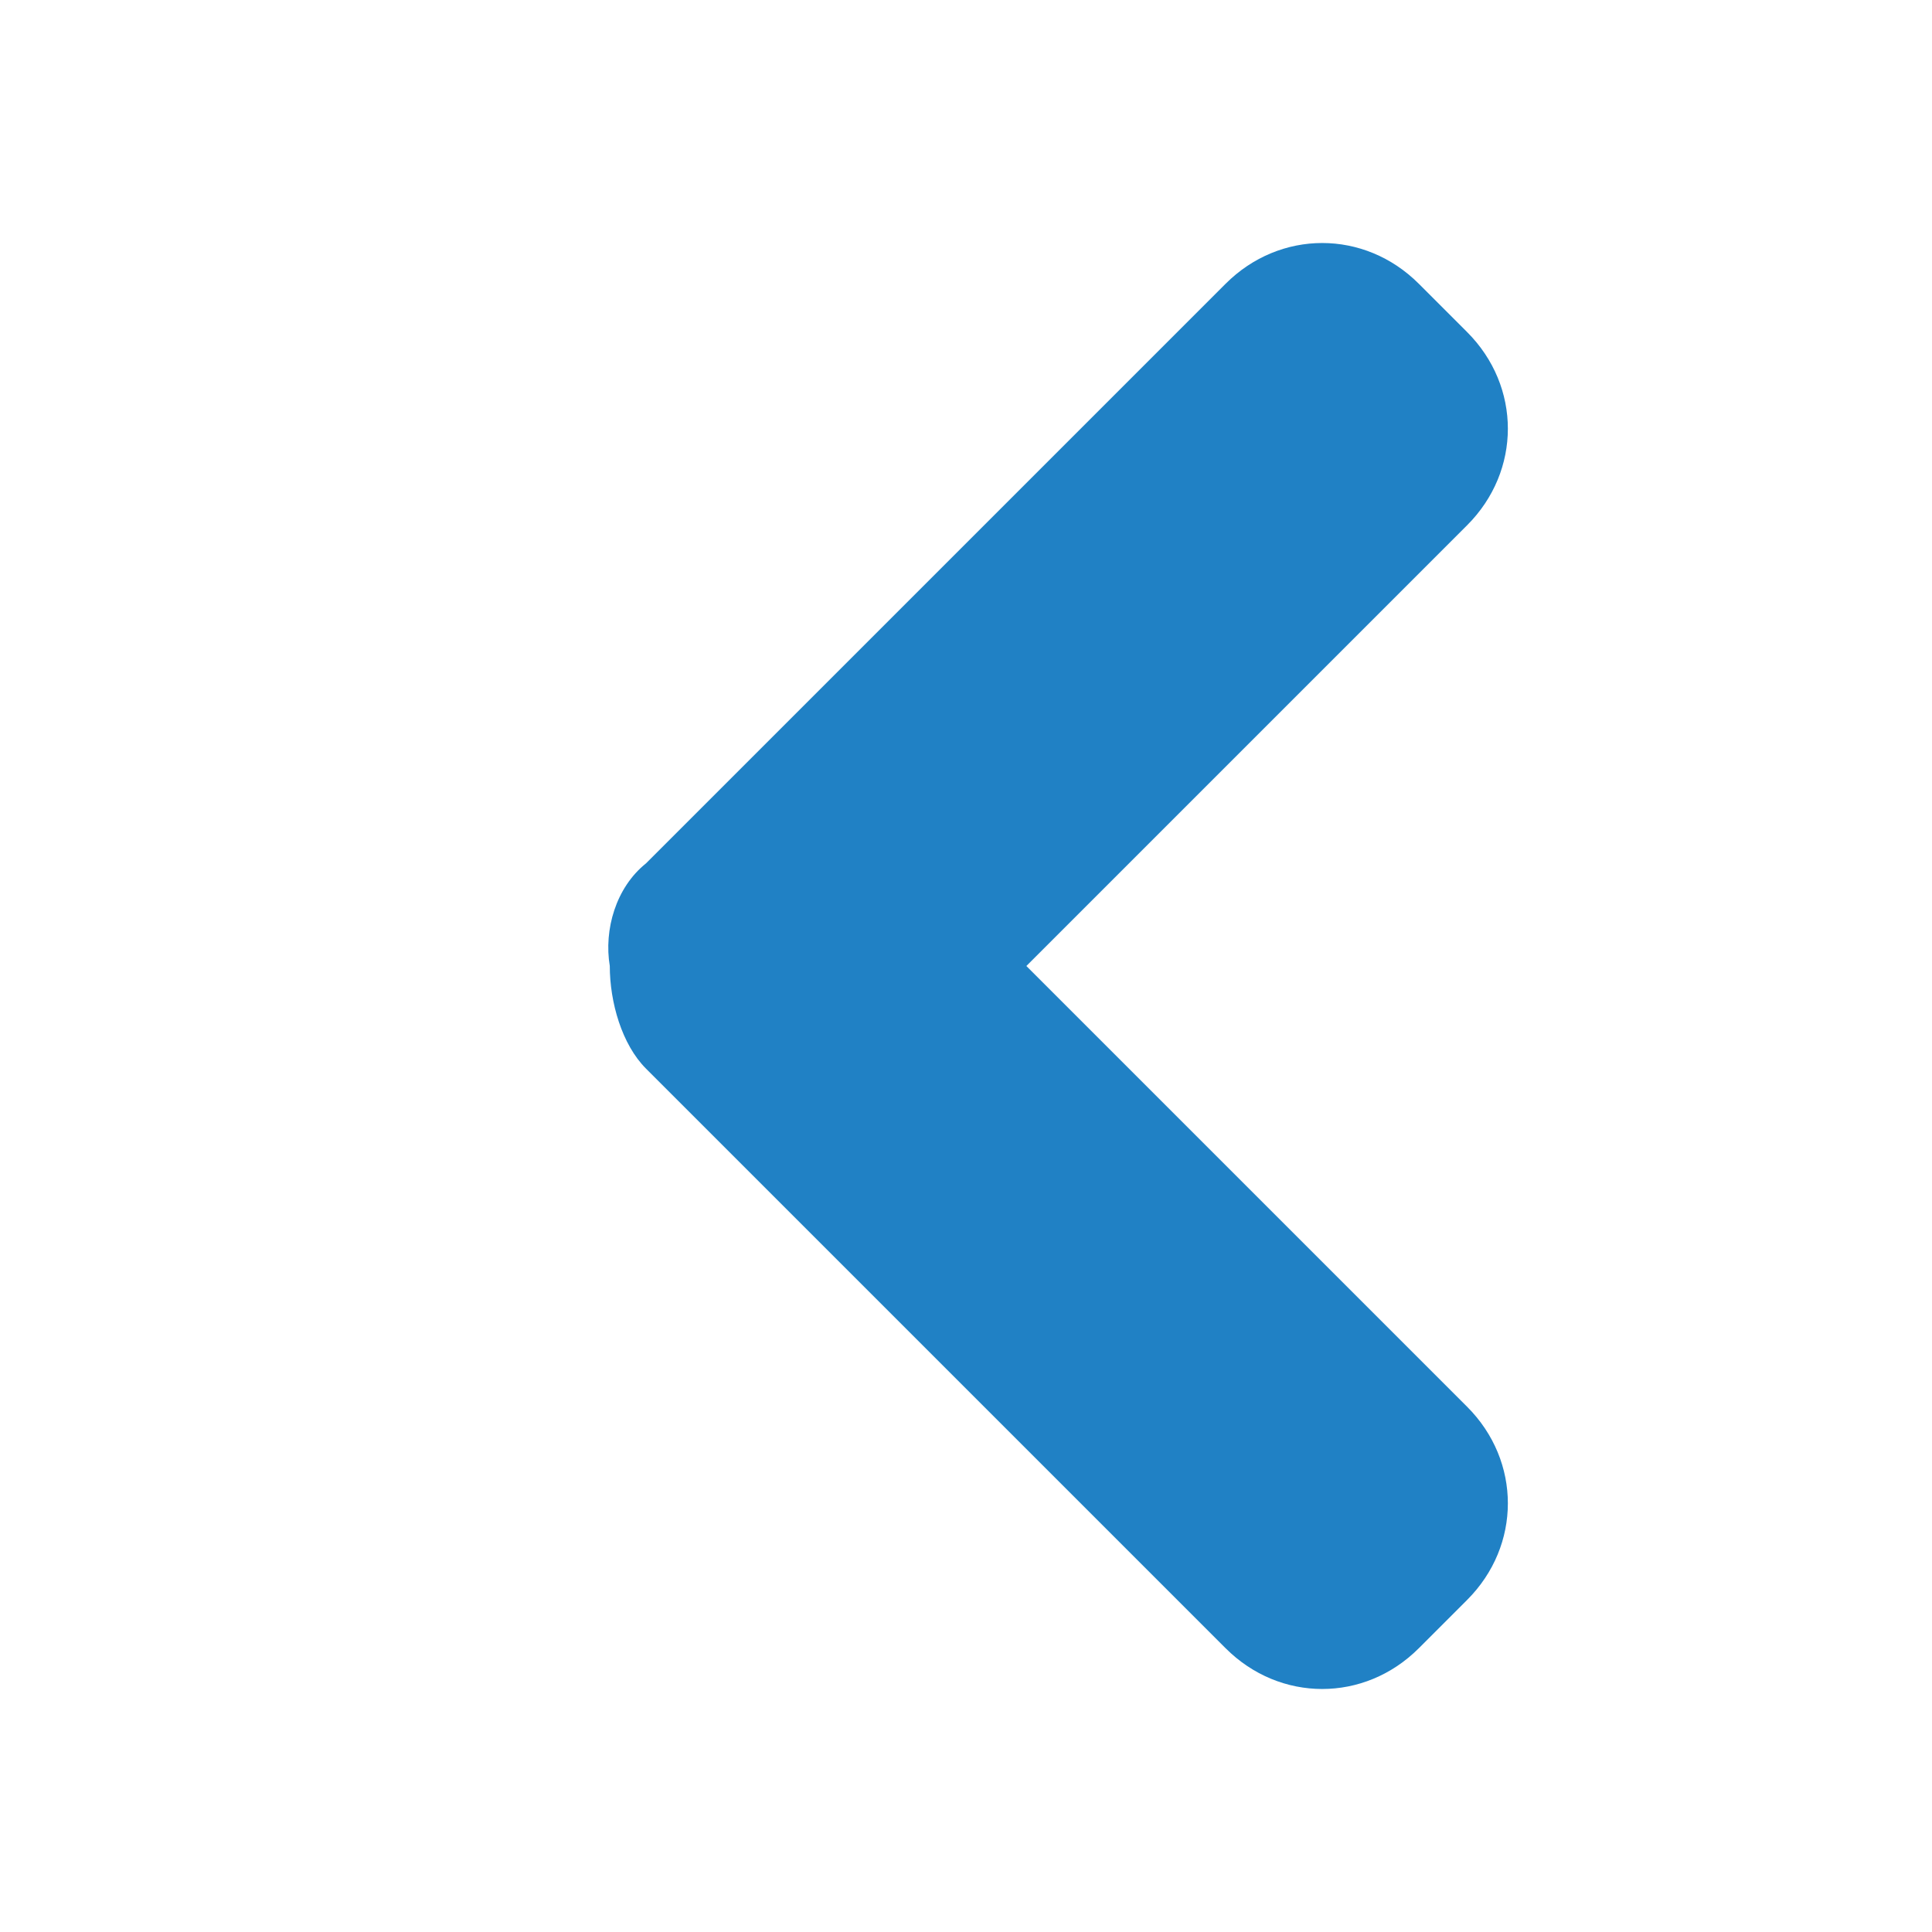
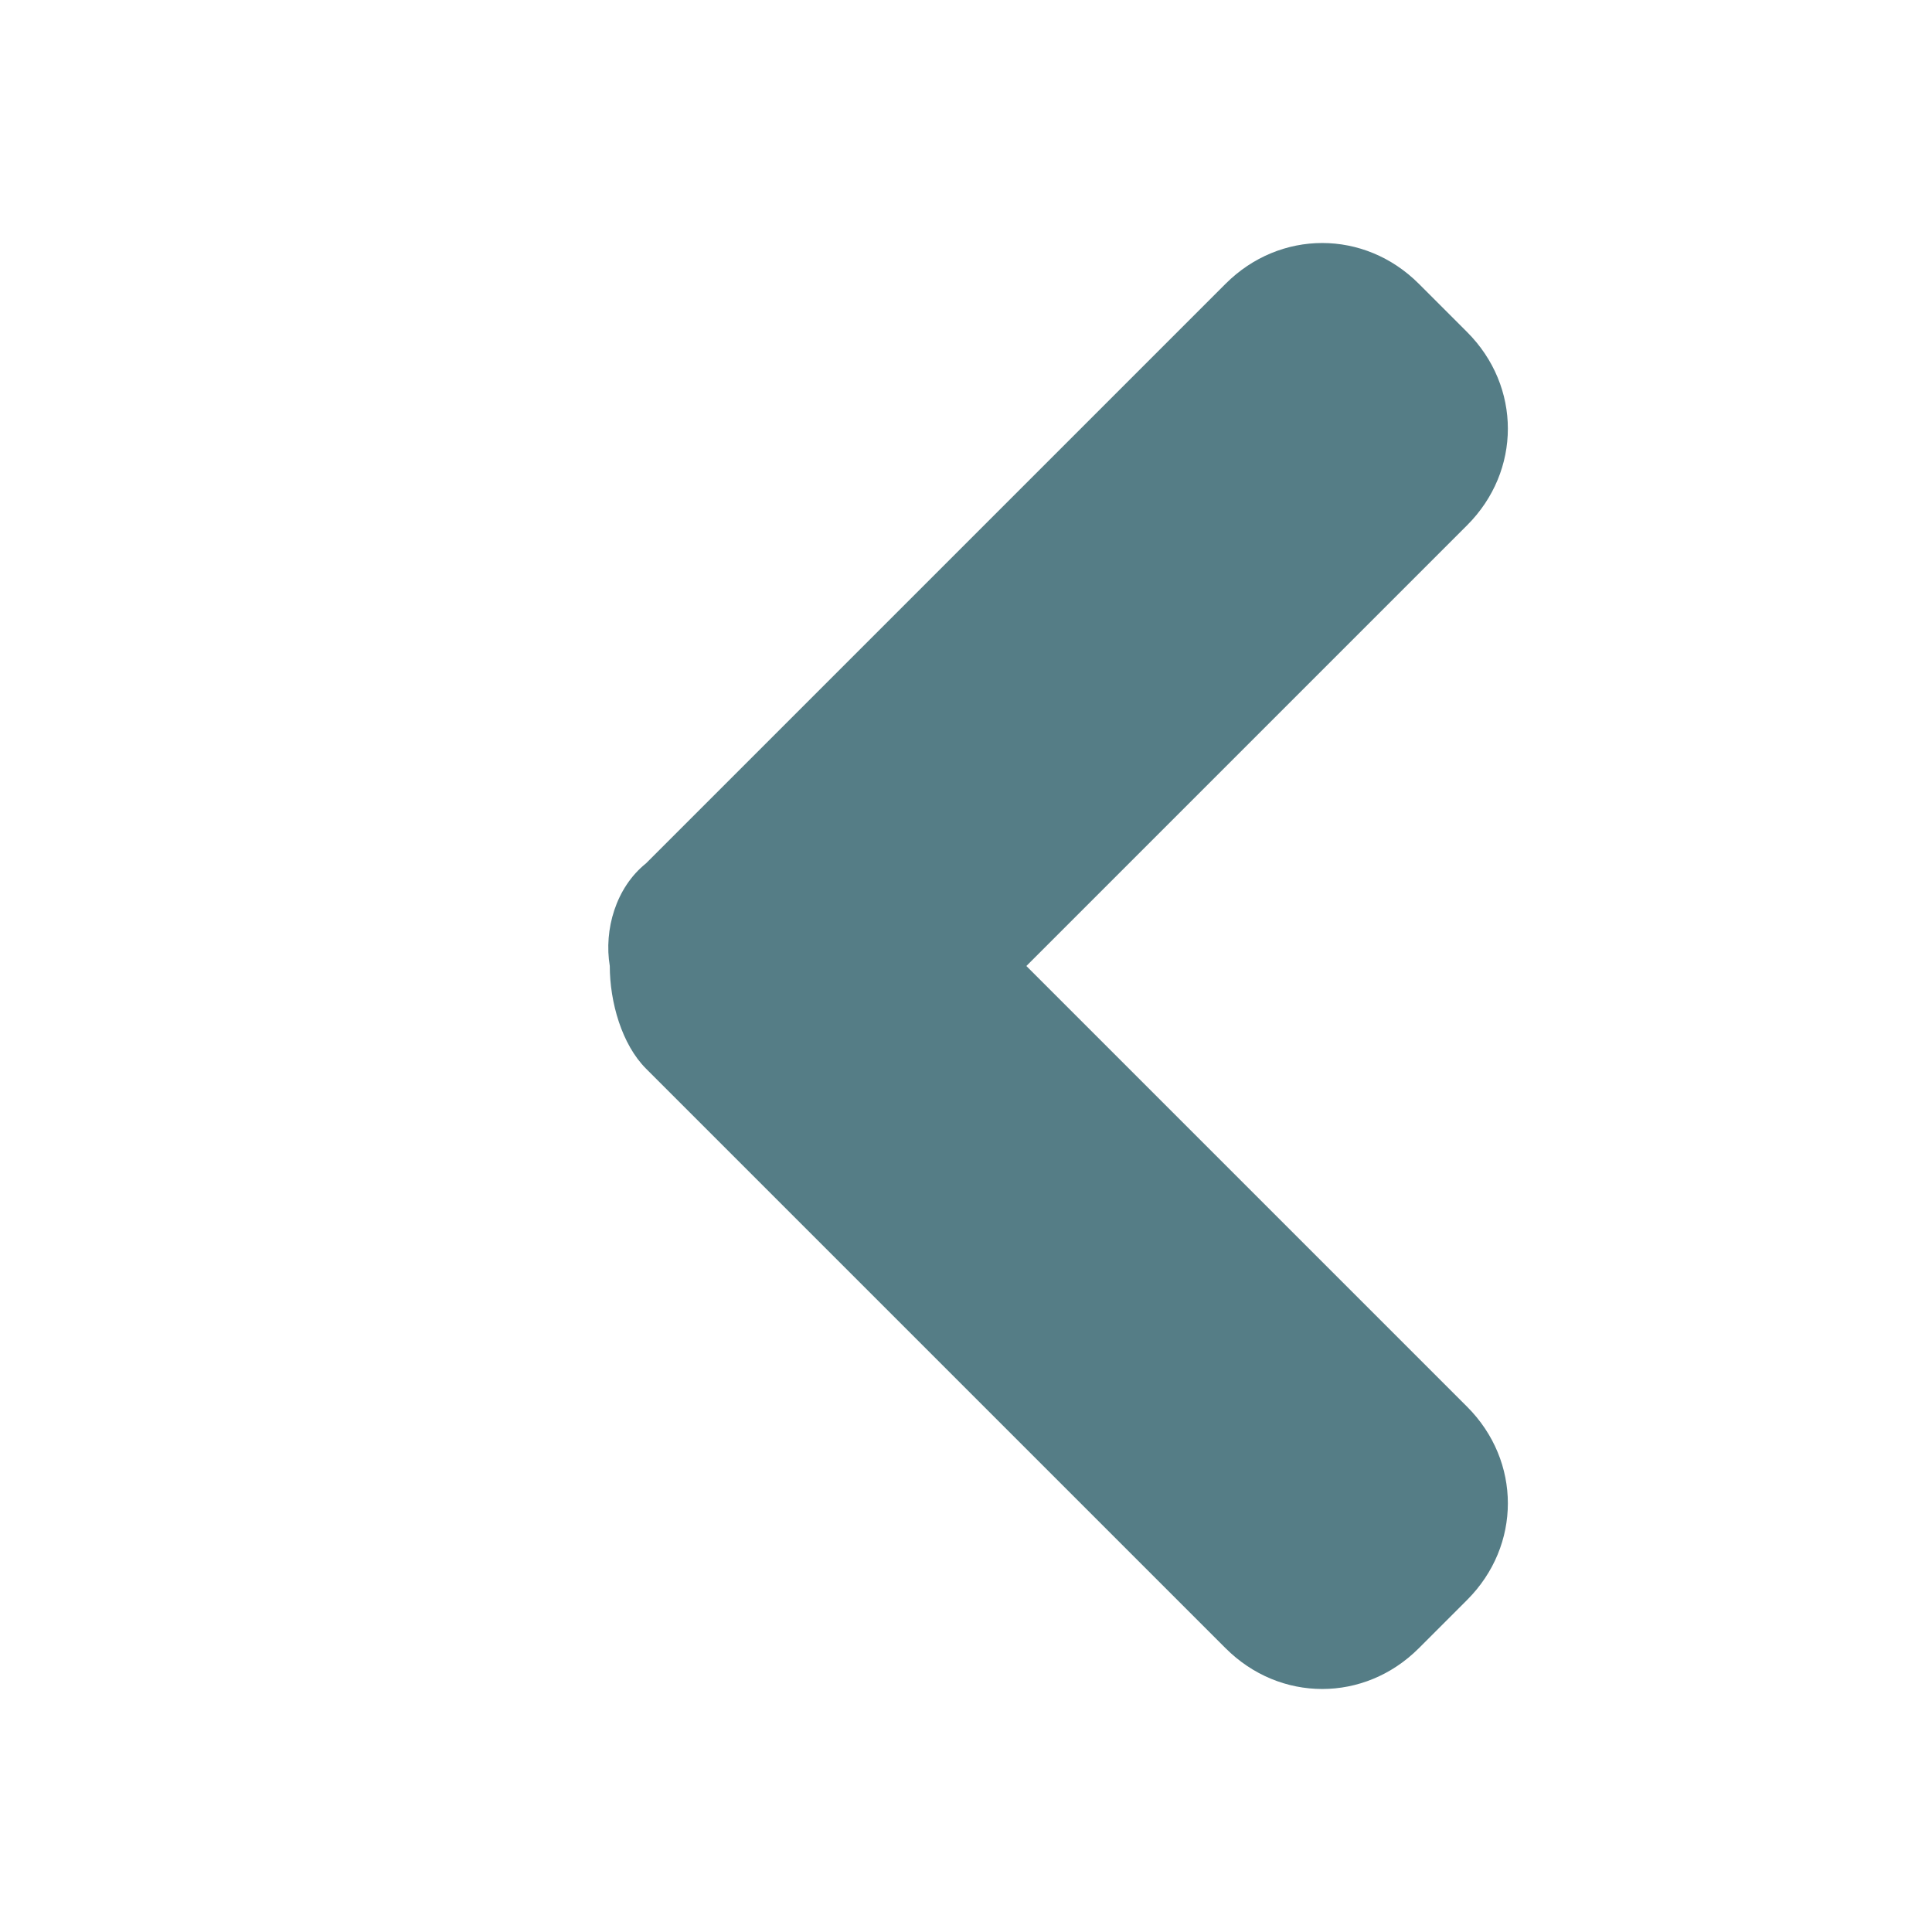
<svg xmlns="http://www.w3.org/2000/svg" version="1.1" id="Layer_1" x="0px" y="0px" viewBox="1 -1 32 32" enable-background="new 1 -1 32 32" xml:space="preserve">
-   <path fill="#2081C5" d="M11.1,15c0,0.6,0.2,1.3,0.6,1.7l9.6,9.6c0.9,0.9,2.3,0.9,3.2,0l0.8-0.8c0.9-0.9,0.9-2.3,0-3.2L18,15l7.3-7.3  c0.9-0.9,0.9-2.3,0-3.2l-0.8-0.8c-0.9-0.9-2.3-0.9-3.2,0l-9.6,9.6C11.2,13.7,11,14.4,11.1,15z" />
+   <path fill="#557D86" d="M11.1,15c0,0.6,0.2,1.3,0.6,1.7l9.6,9.6c0.9,0.9,2.3,0.9,3.2,0l0.8-0.8c0.9-0.9,0.9-2.3,0-3.2L18,15l7.3-7.3  c0.9-0.9,0.9-2.3,0-3.2l-0.8-0.8c-0.9-0.9-2.3-0.9-3.2,0l-9.6,9.6C11.2,13.7,11,14.4,11.1,15z" />
</svg>
